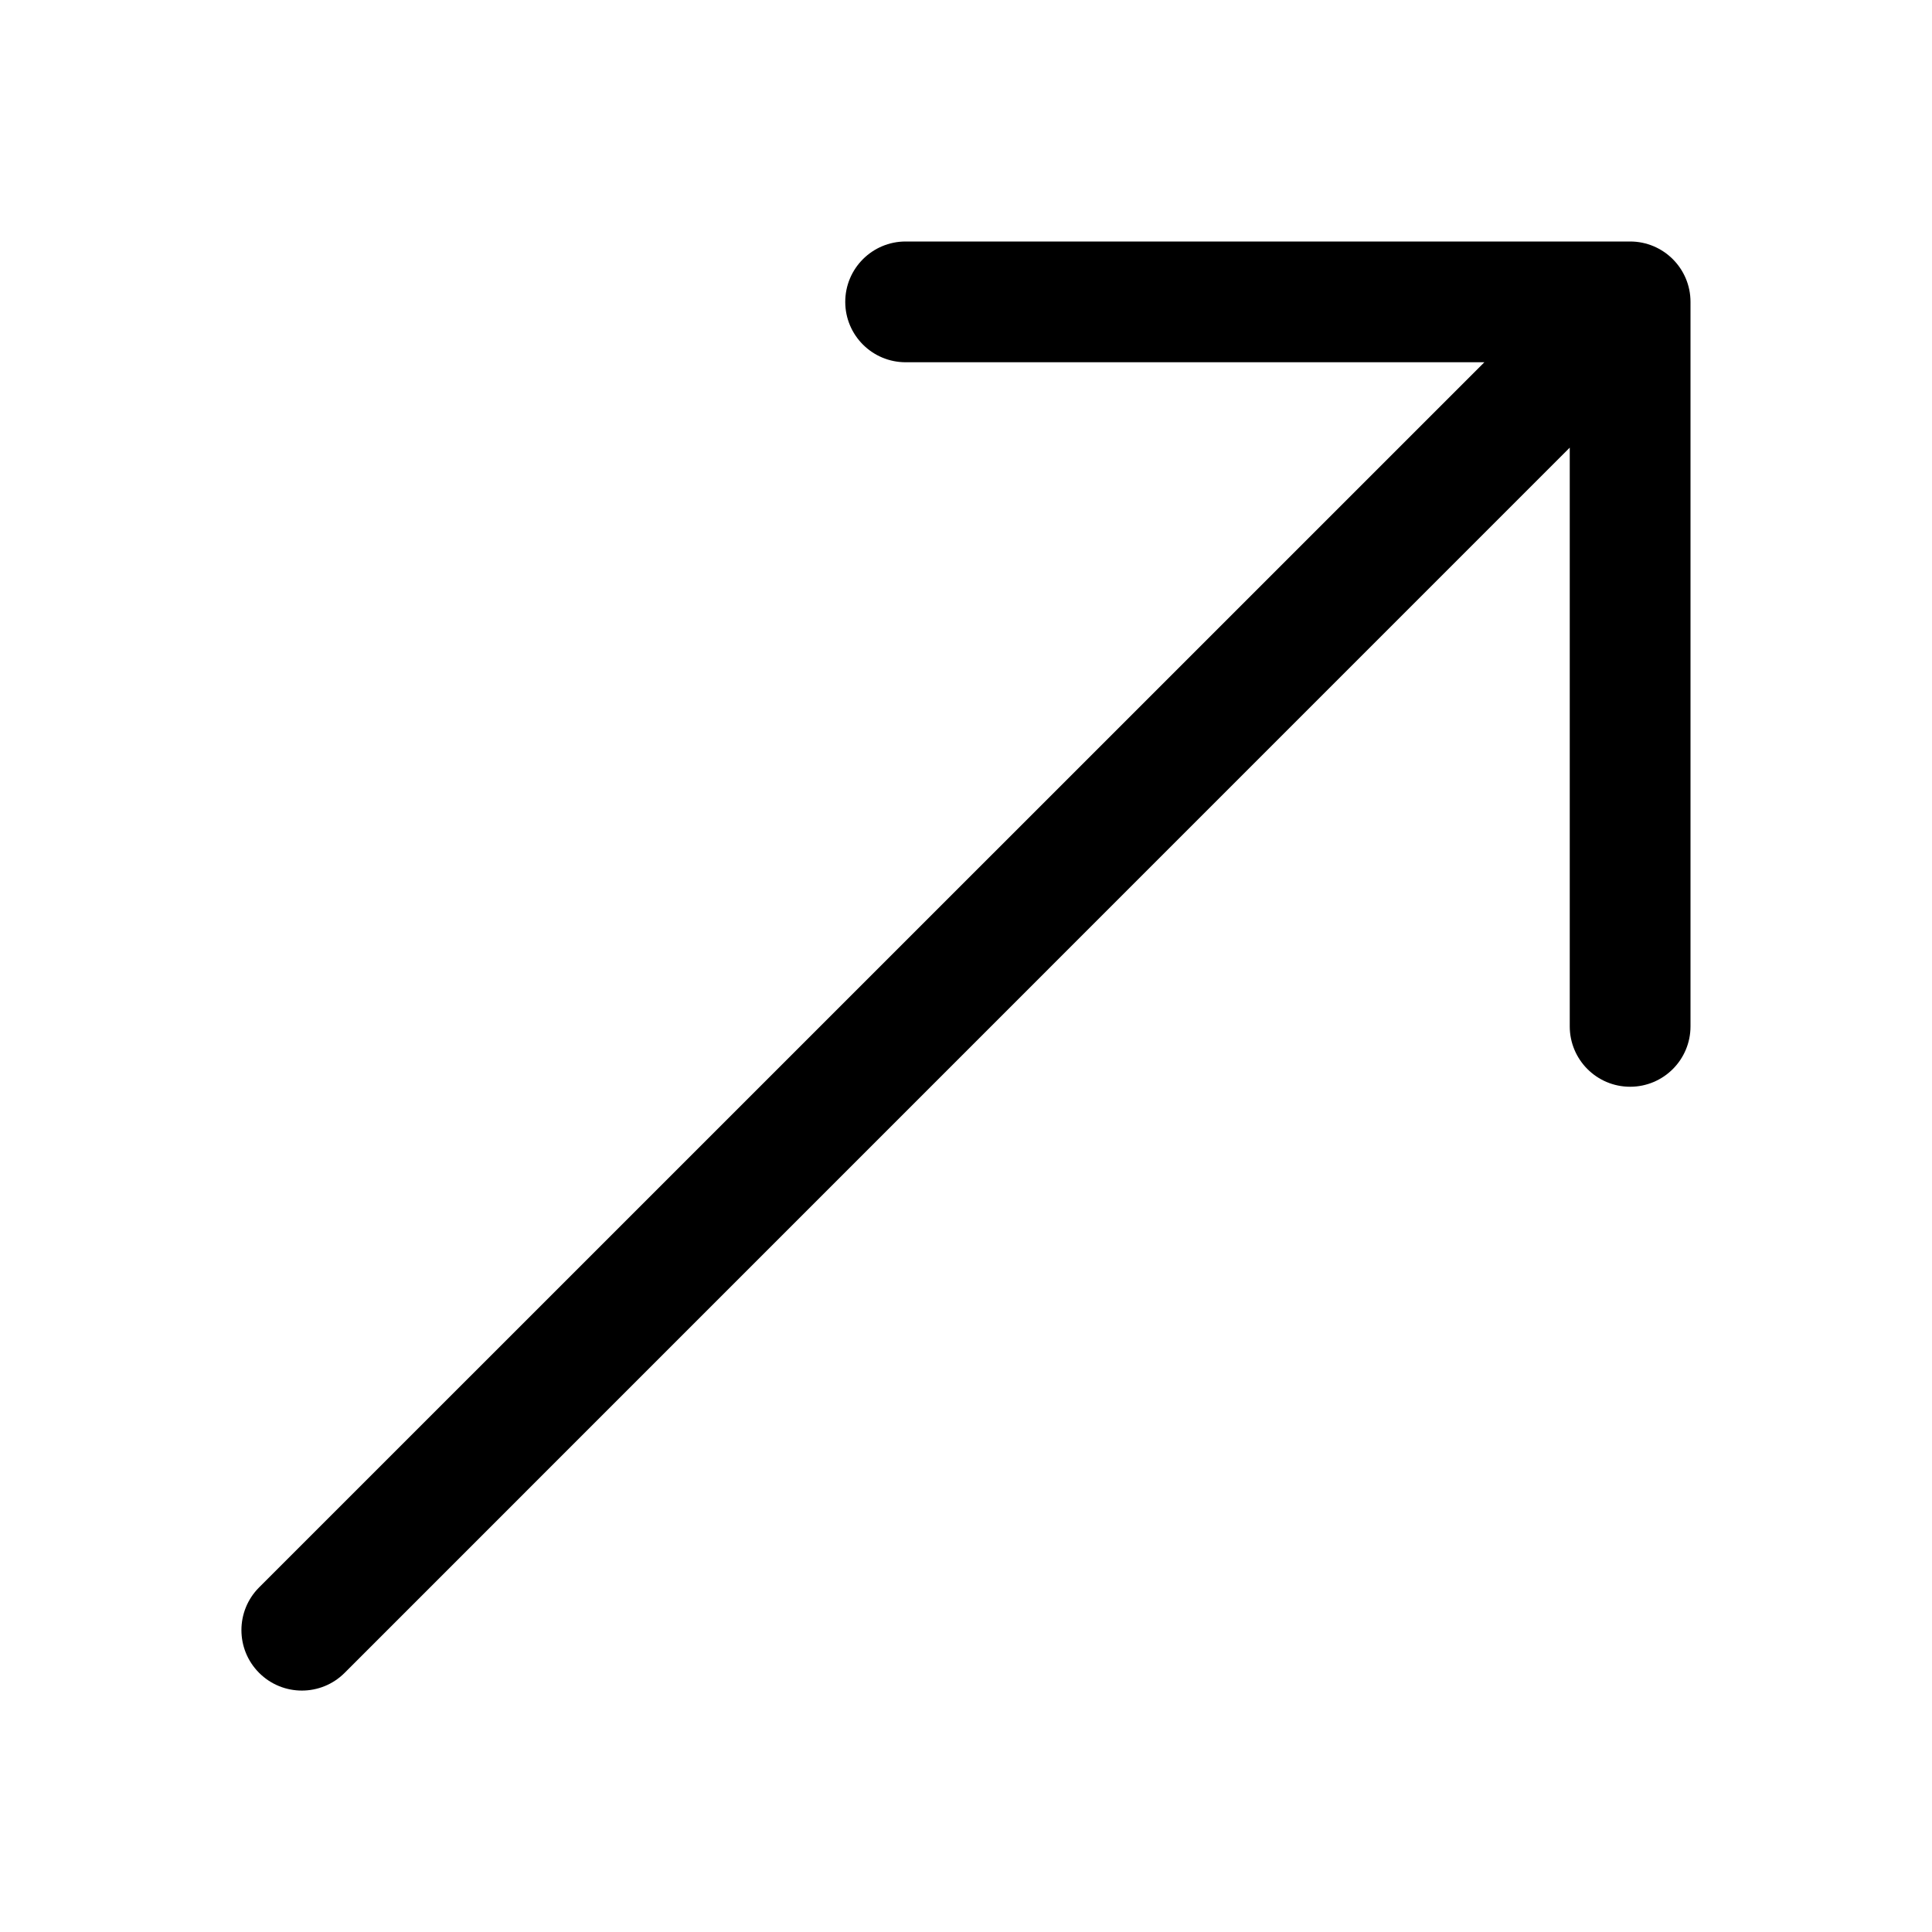
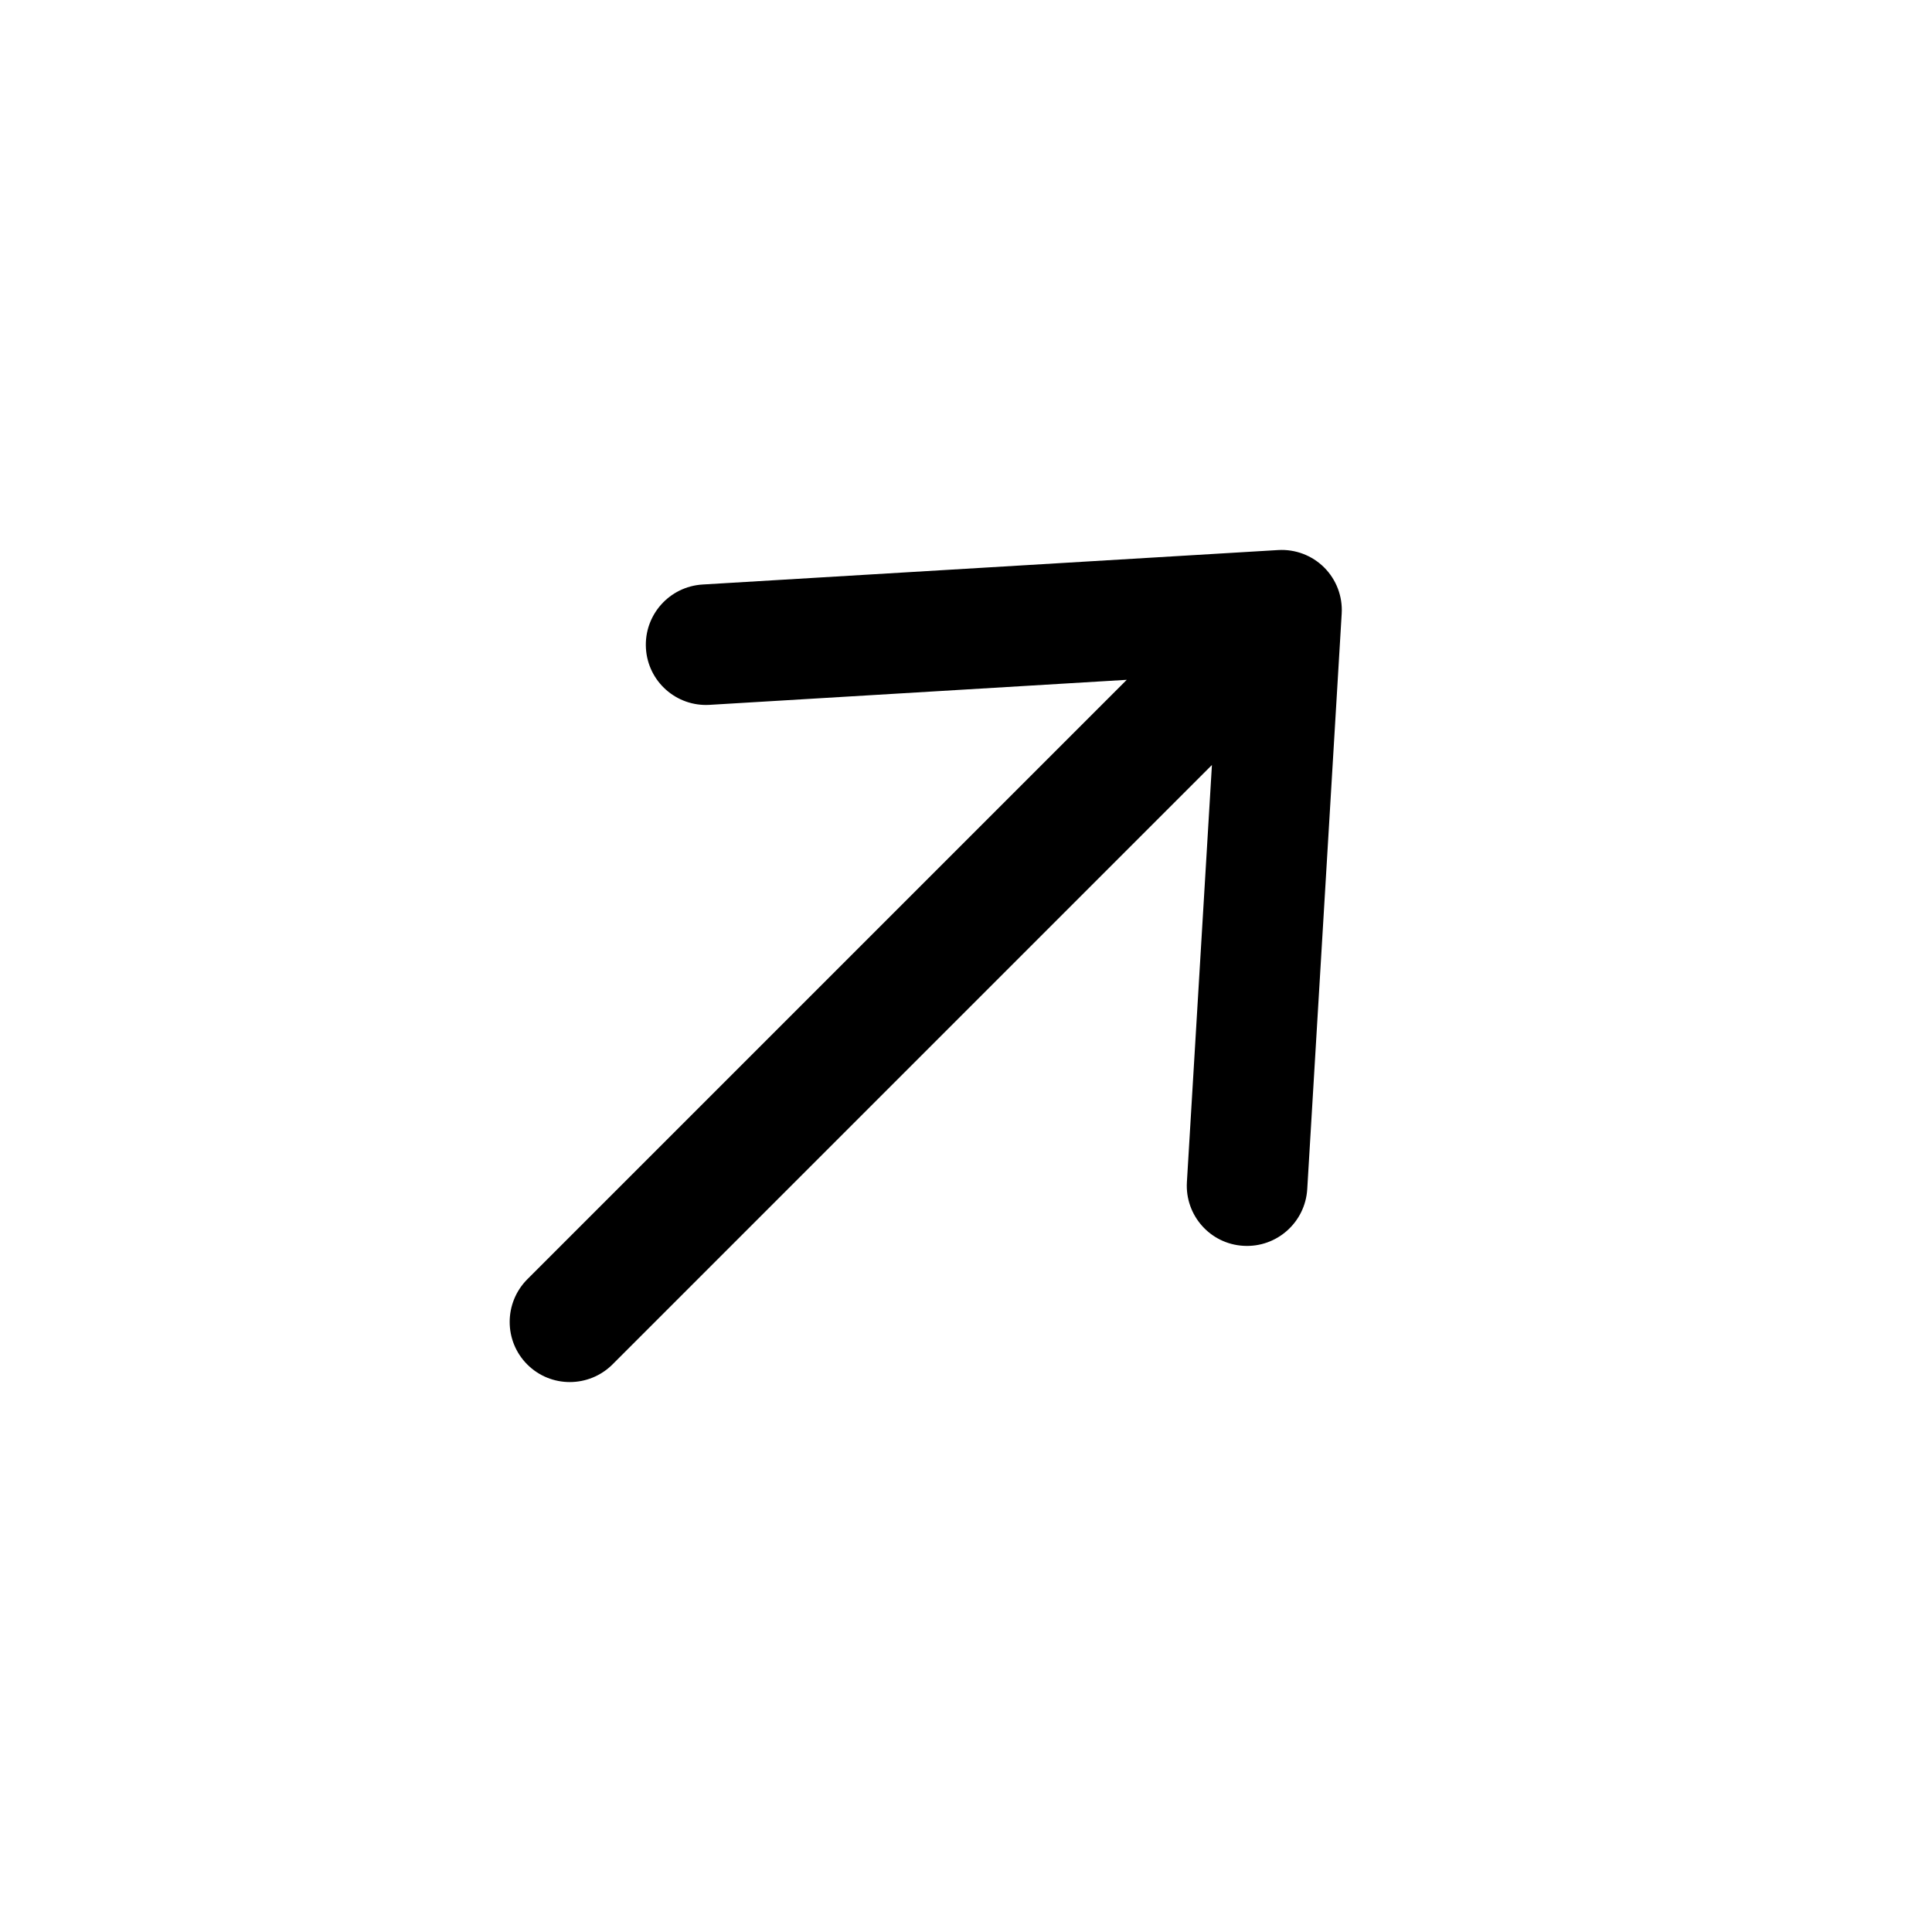
- <svg xmlns="http://www.w3.org/2000/svg" width="16" height="16" fill="currentColor" class="bi bi-arrow-up-right" viewBox="0 0 16 16">
-   <path fill-rule="evenodd" d="M14 2.5a.5.5 0 0 0-.5-.5h-6a.5.5 0 0 0 0 1h4.793L2.146 13.146a.5.5 0 0 0 .708.708L13 3.707V8.5a.5.5 0 0 0 1 0z" />
+ <svg xmlns="http://www.w3.org/2000/svg" width="24" height="24" viewBox="0 0 24 24" fill="none">
+   <path fill-rule="evenodd" clip-rule="evenodd" d="M8.024 8.053C8 7.64 8.315 7.286 8.728 7.261L15.877 6.833C16.09 6.82 16.299 6.899 16.45 7.05C16.601 7.201 16.68 7.41 16.667 7.623L16.239 14.772C16.214 15.185 15.86 15.5 15.447 15.476C15.034 15.453 14.72 15.098 14.744 14.686L15.055 9.503L7.609 16.949C7.316 17.241 6.842 17.242 6.55 16.95C6.258 16.658 6.259 16.184 6.551 15.891L13.997 8.445L8.814 8.756C8.402 8.78 8.048 8.466 8.024 8.053Z" fill="black" />
</svg>
